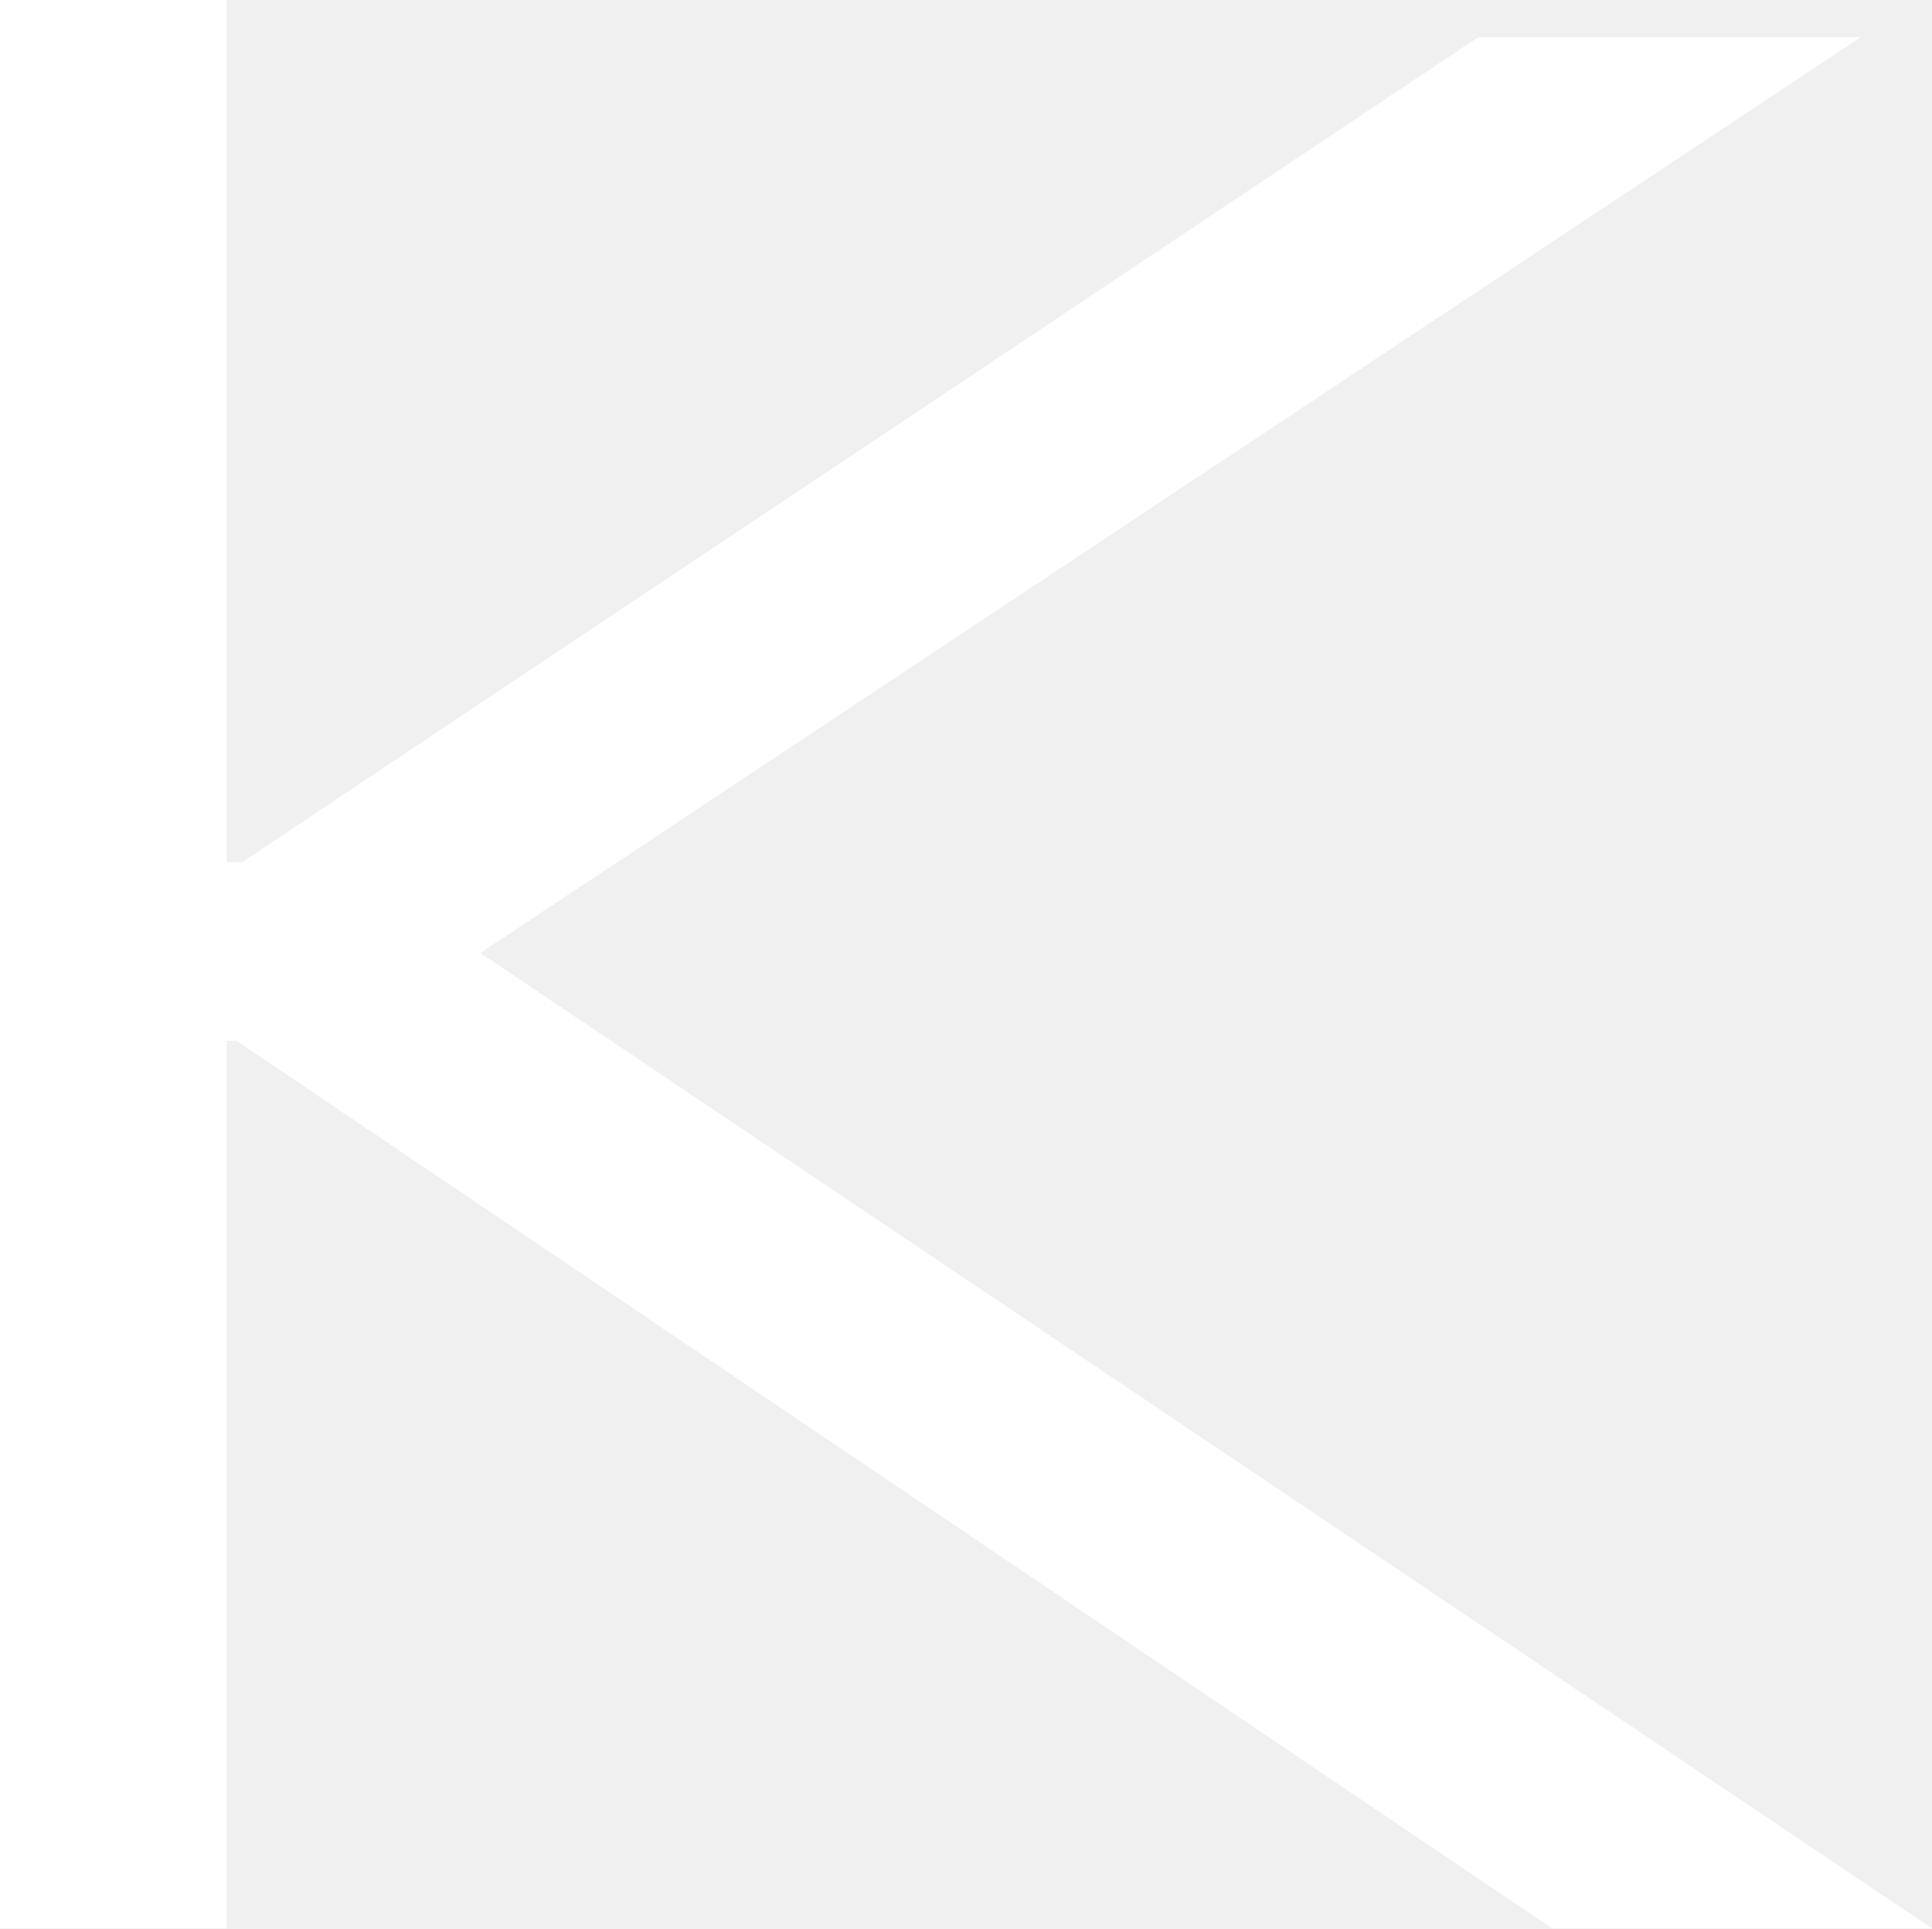
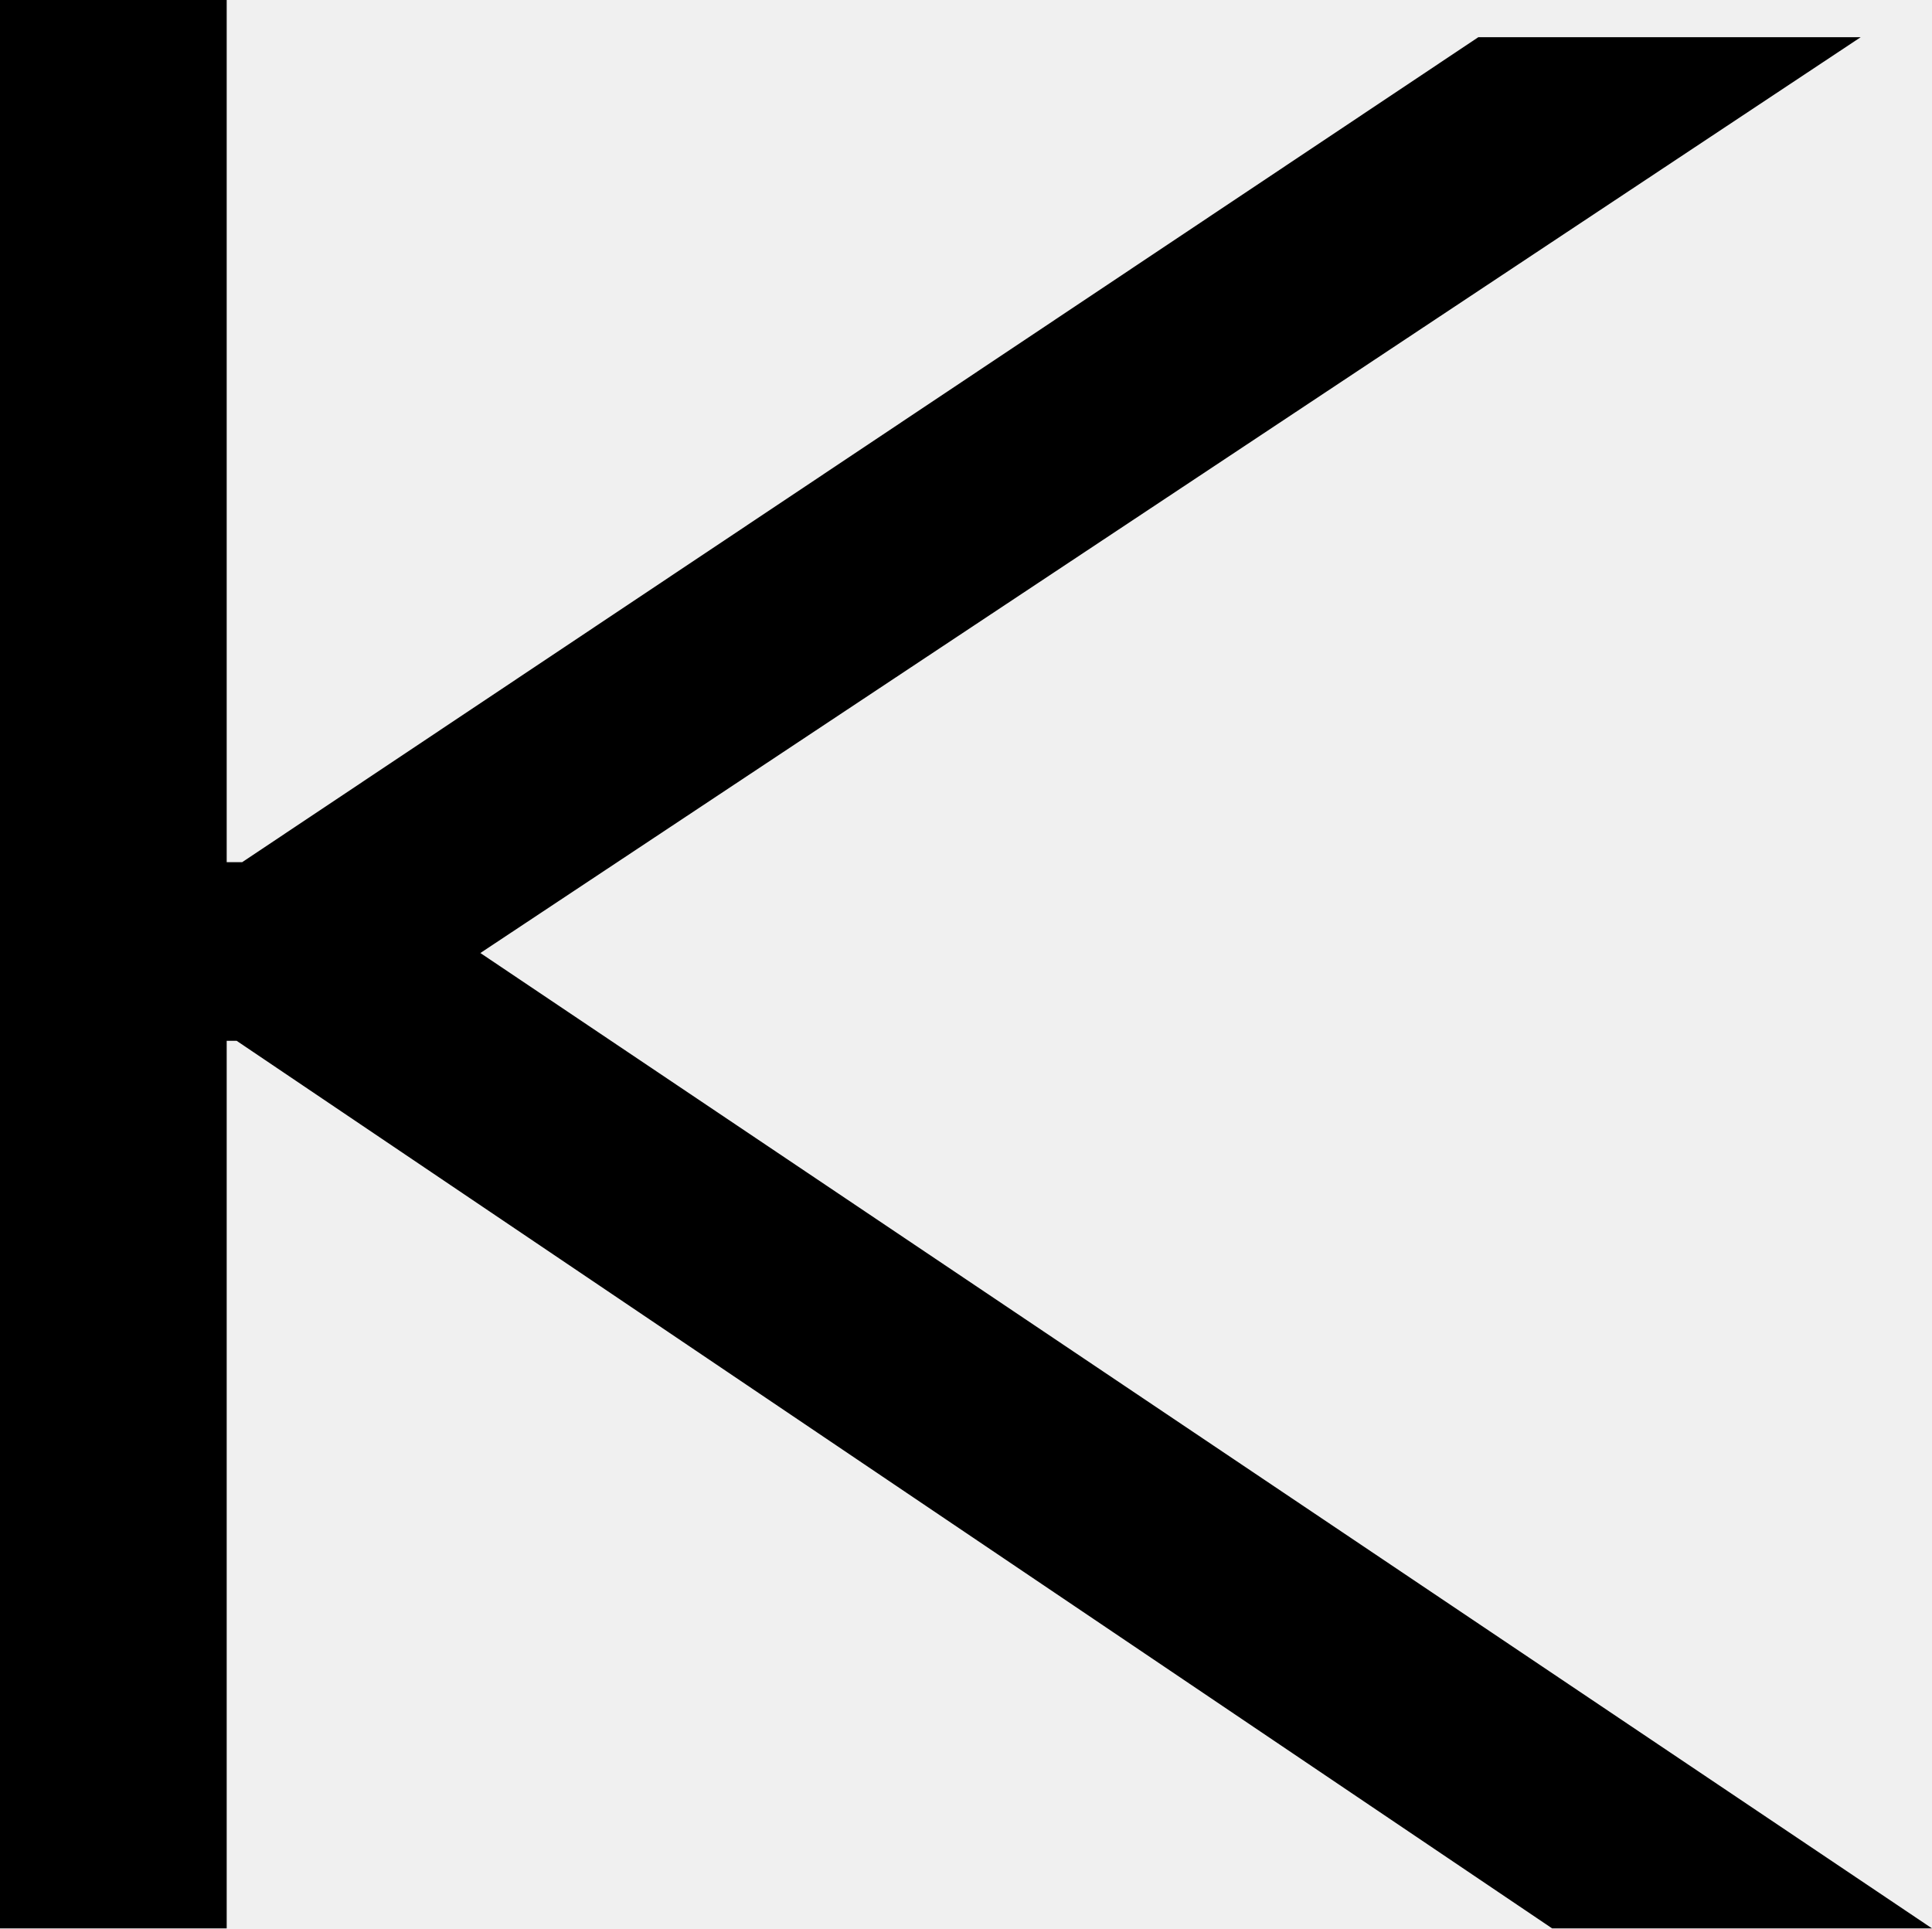
<svg xmlns="http://www.w3.org/2000/svg" viewBox="0 0 62.3 62.18">
-   <defs>
-     <style>.cls-1{fill:#fff;}</style>
-   </defs>
+   <defs />
  <g id="圖層_2" data-name="圖層 2">
    <g id="圖層_1-2" data-name="圖層 1">
-       <path class="cls-1" d="M0,0H7.31V27.8h.5L47.67,1.2H60L15.49,30.73,62.3,62.18H50.05L7.63,33.56H7.31V62.18H0Z" />
+       <path fill="currentColor" d="M0,0H7.31V27.8h.5L47.67,1.2H60L15.49,30.73,62.3,62.18H50.05L7.63,33.56H7.31V62.18H0Z" />
    </g>
  </g>
</svg>
